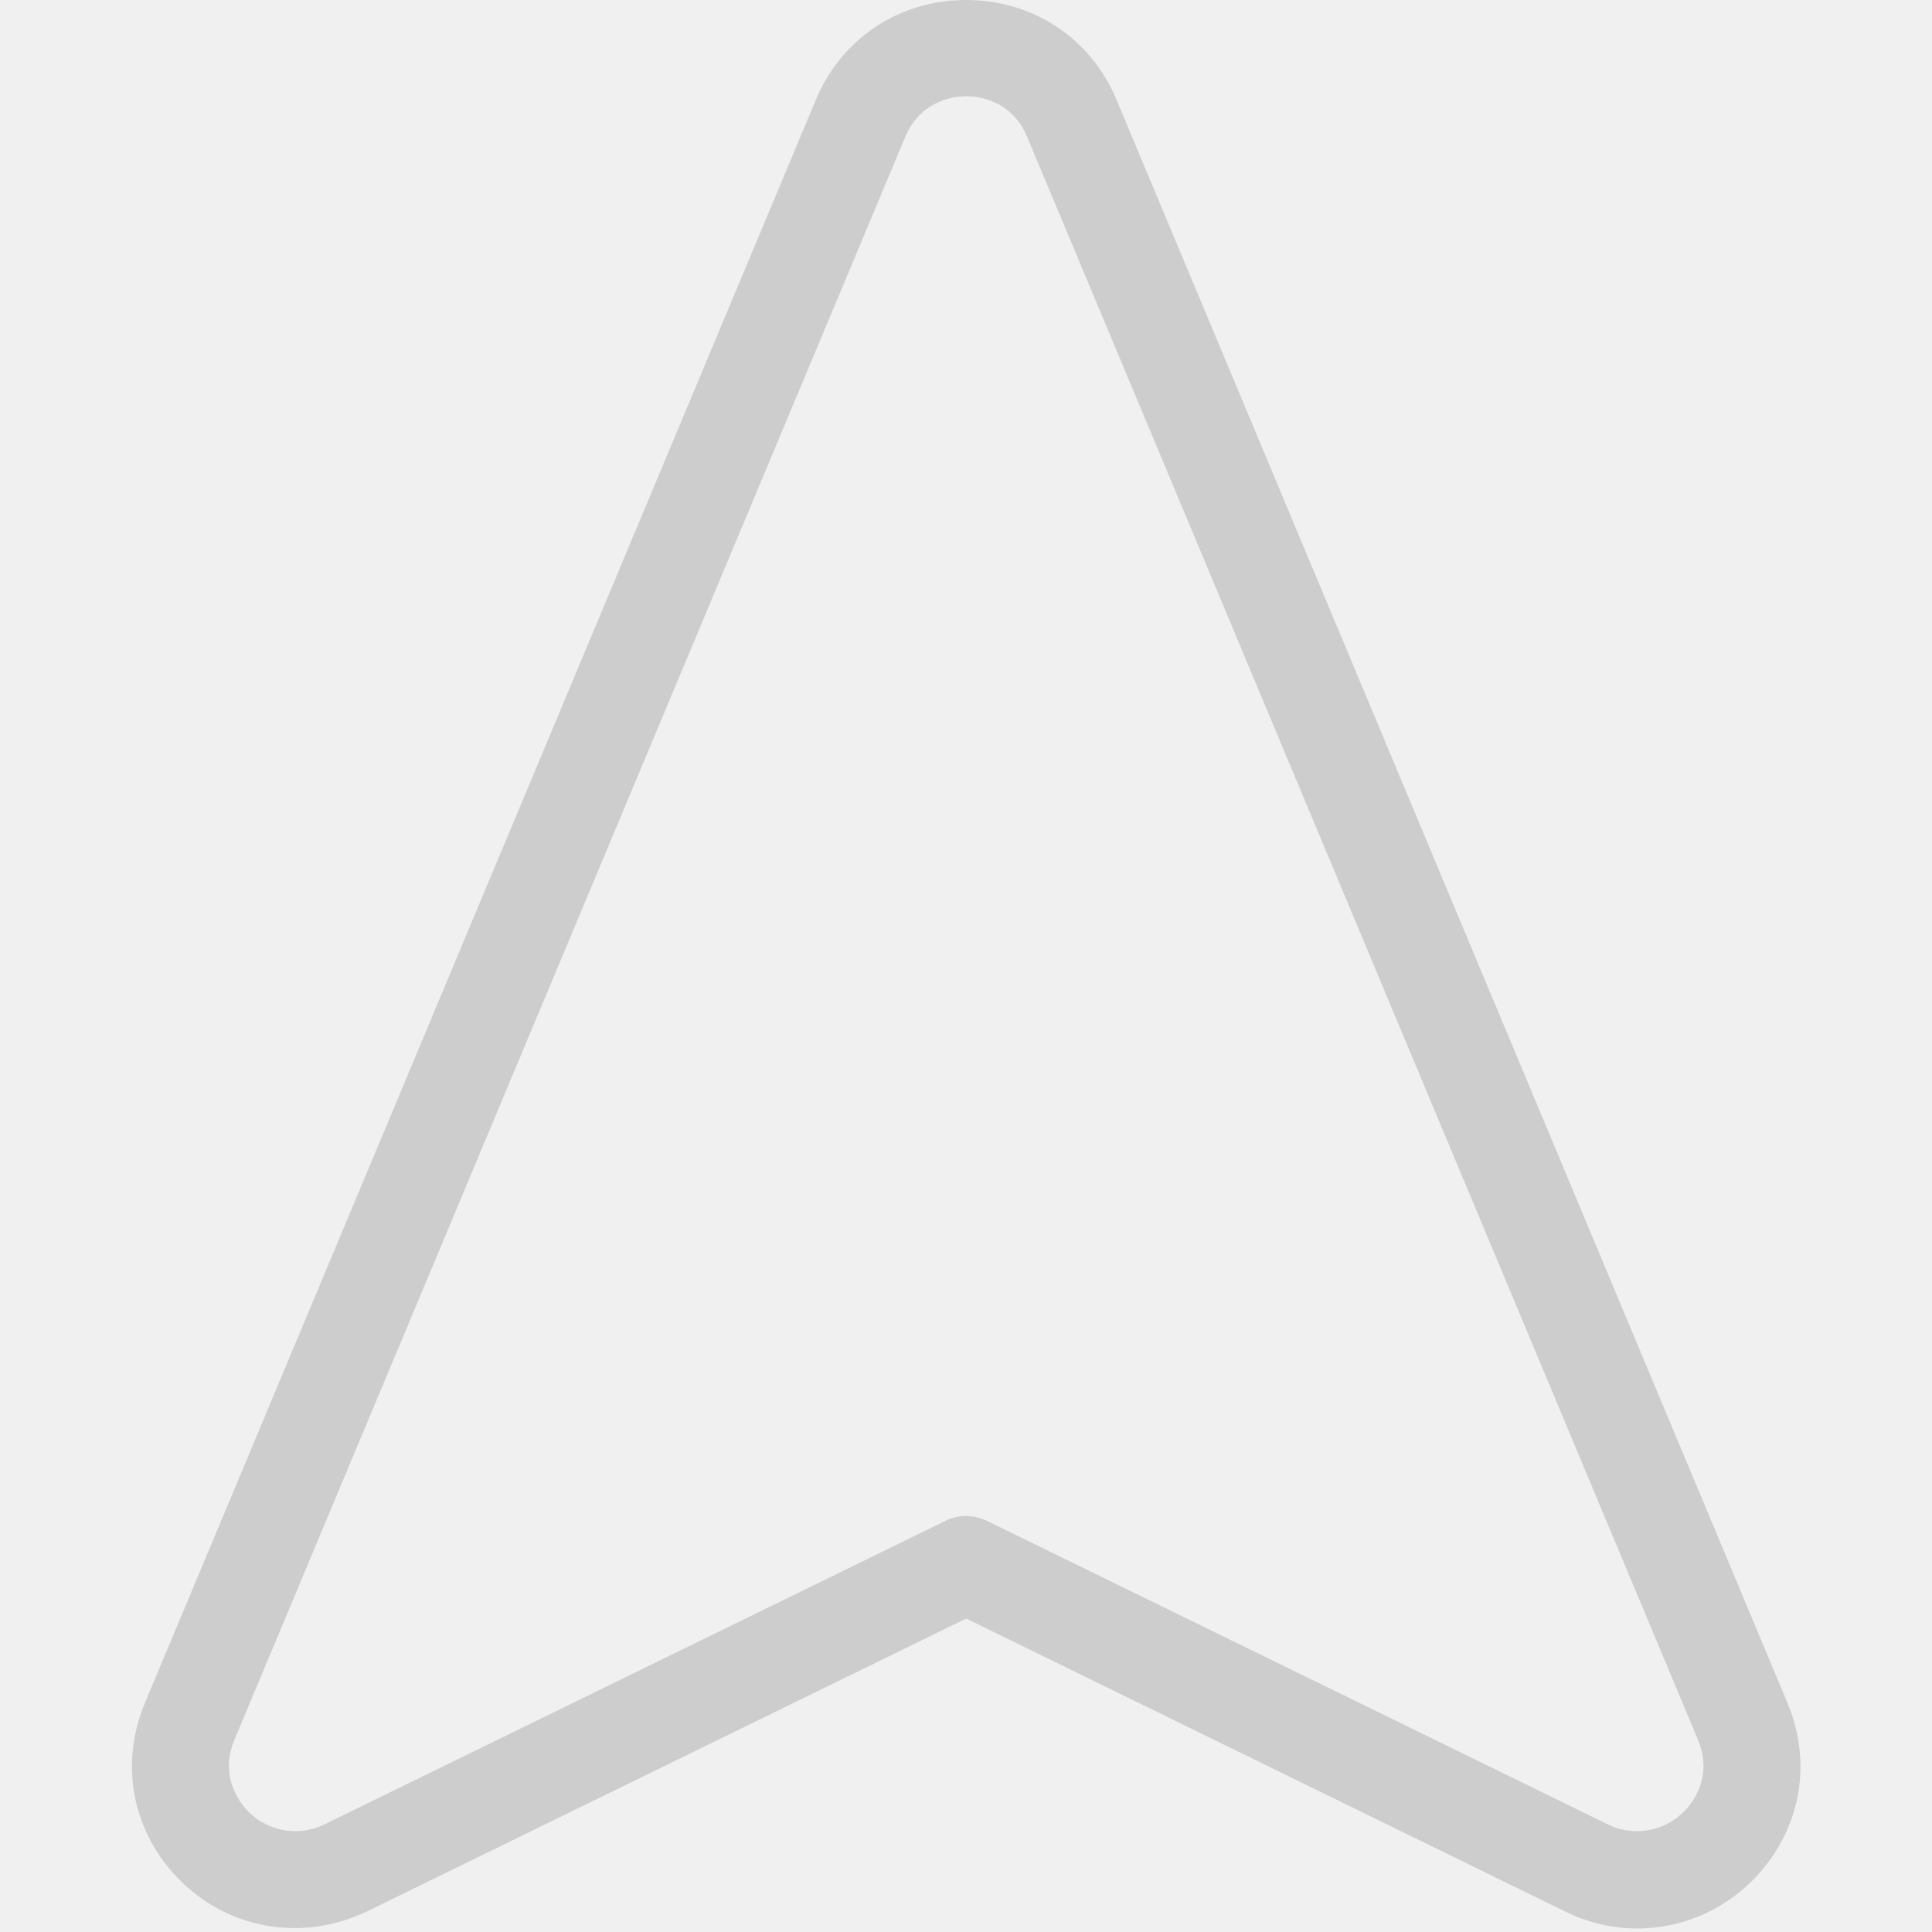
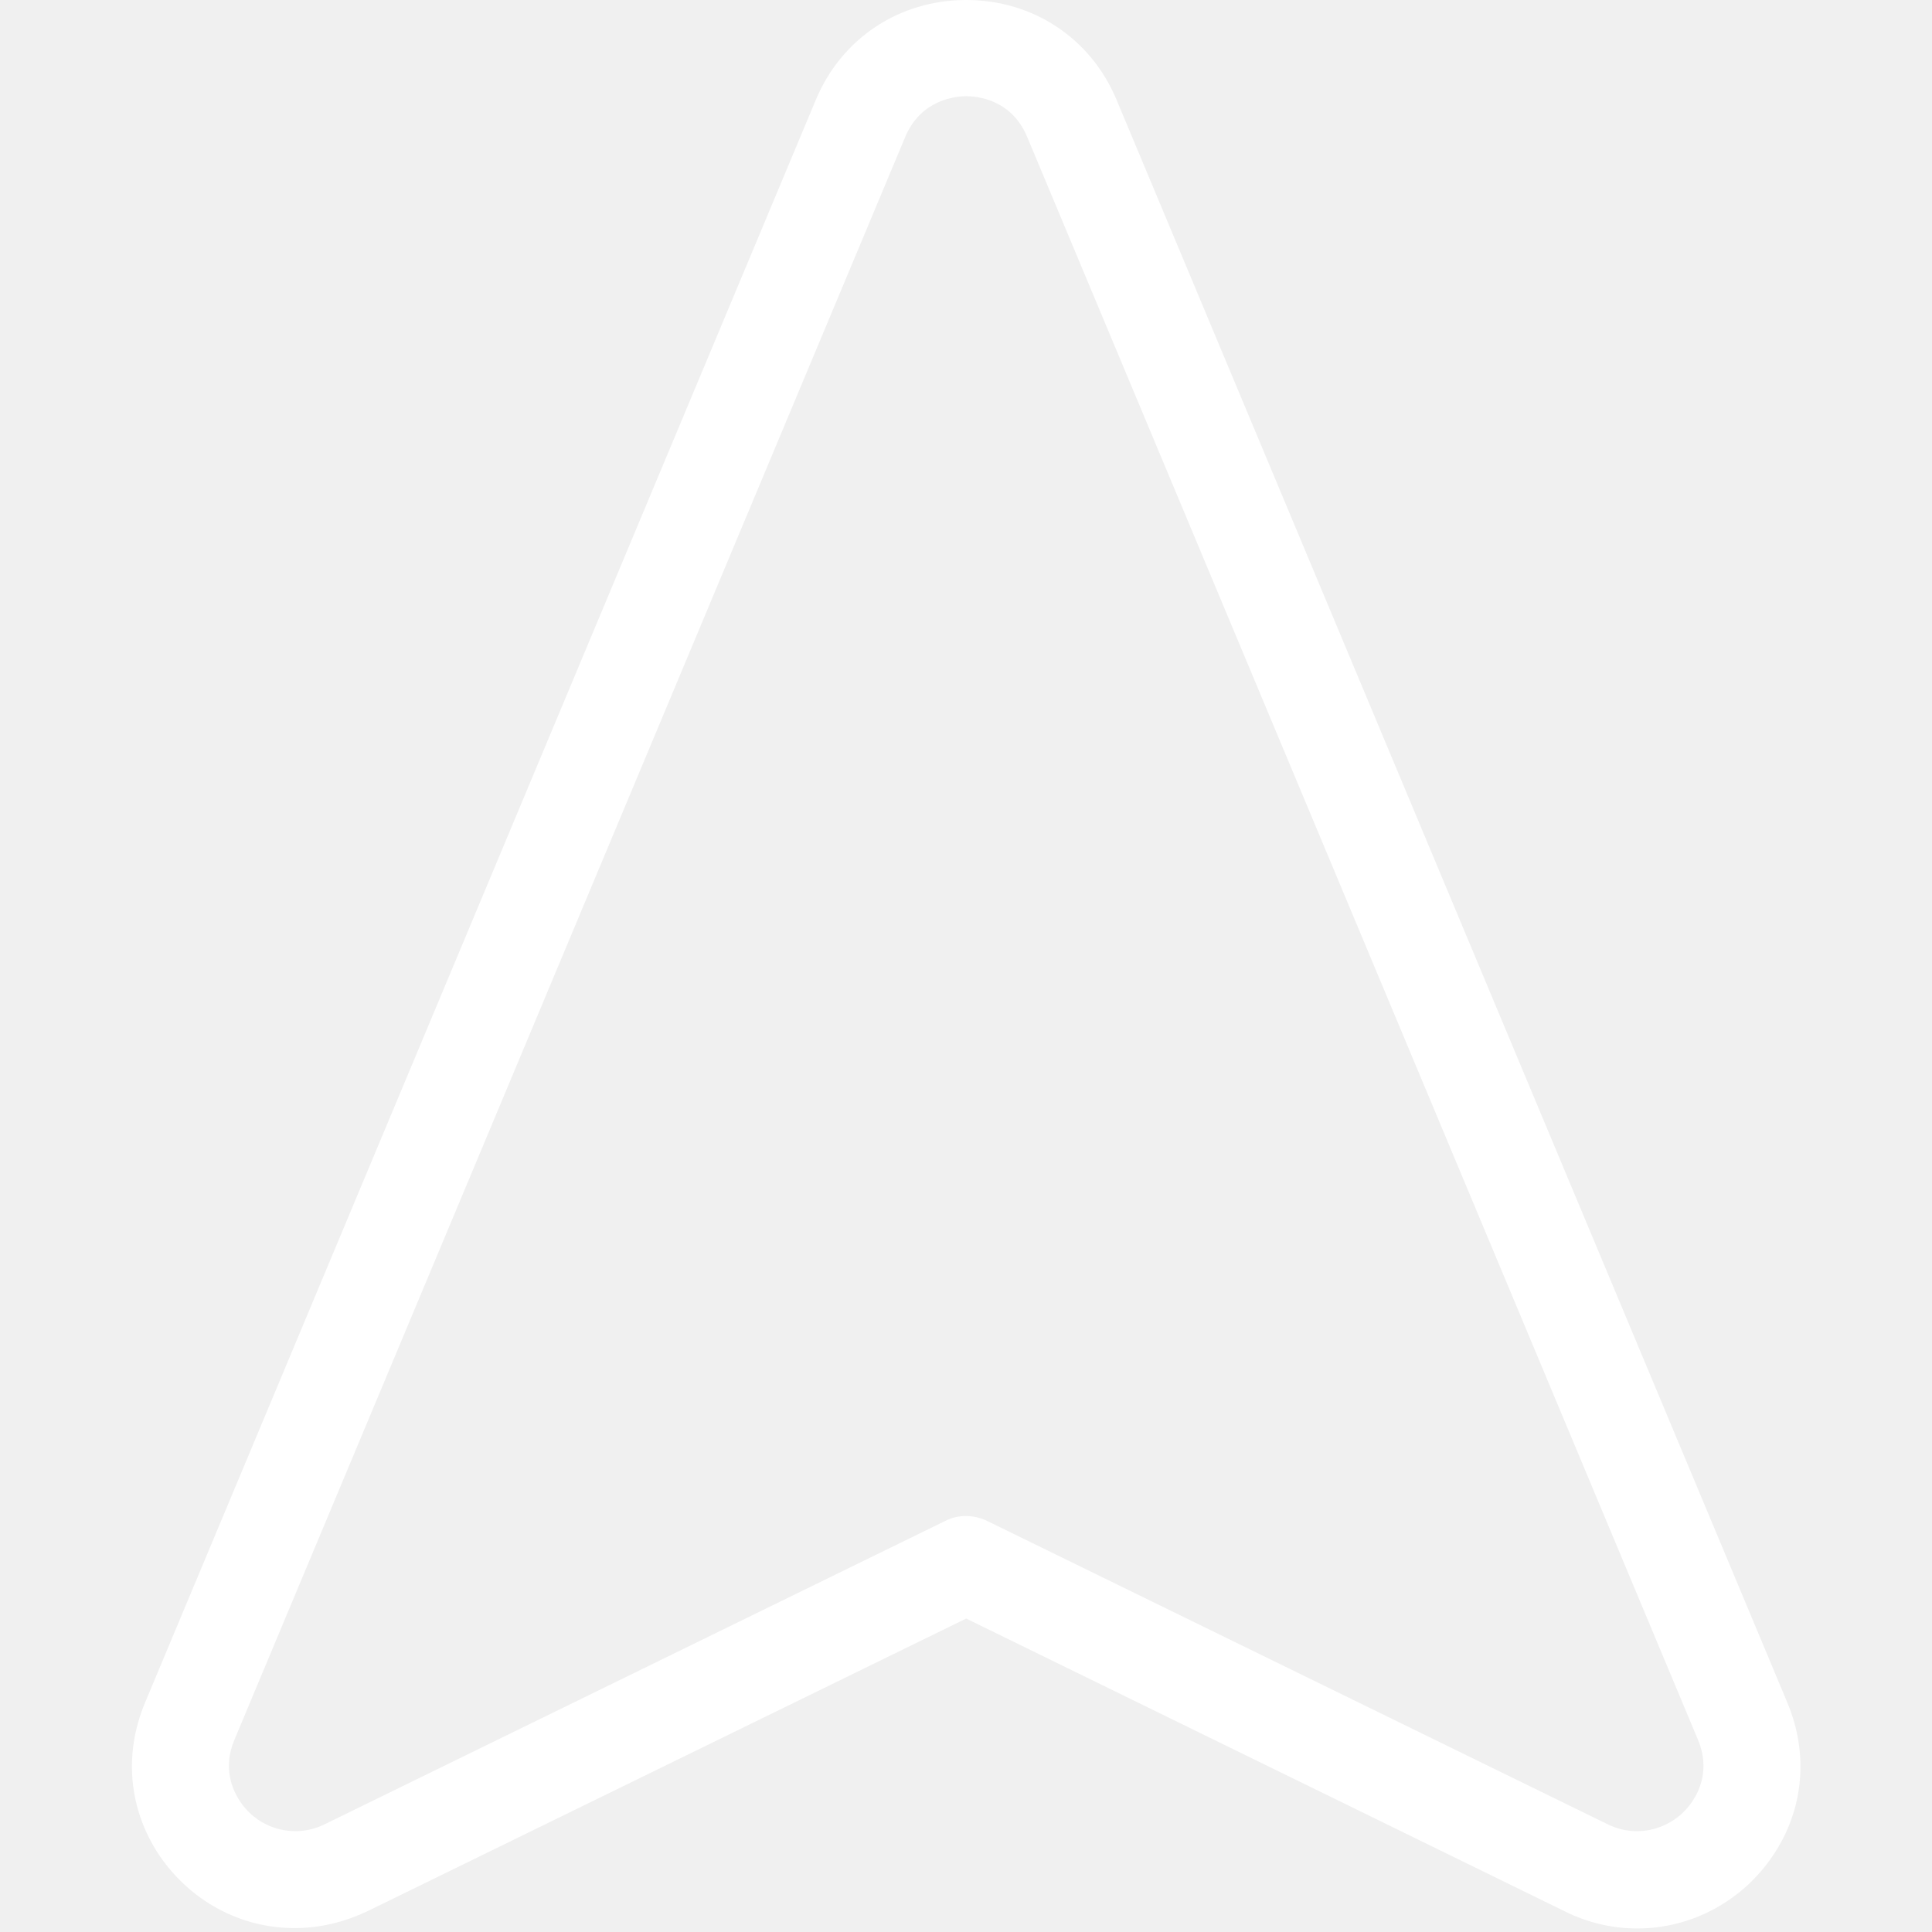
<svg xmlns="http://www.w3.org/2000/svg" t="1785864769414" class="icon" viewBox="0 0 1024 1024" version="1.1" p-id="5095" width="200" height="200">
-   <path d="M156.495 1021.904c13.207 0 26.003-3.128 38.372-8.982l317.238-155.059 317.448 155.269a85.468 85.468 0 0 0 38.372 8.99c28.728 0 55.772-14.634 71.922-38.872 16.142-24.028 18.867-53.498 7.547-80.67L591.783 52.869C578.157 20.27 547.542 0 512.105 0s-66.044 20.27-79.678 52.869L76.816 902.579c-11.32 27.172-8.595 56.425 7.547 80.67 16.36 24.237 43.193 38.864 72.132 38.662z m-32.292-99.675L479.813 72.519c8.386-19.859 26.842-21.528 32.292-21.528 5.451 0 23.907 1.467 32.292 21.528l355.61 849.71c6.289 15.046 0.839 26.745-2.935 32.389-9.651 14.626-28.728 20.27-44.871 12.336L523.425 806.235a26.543 26.543 0 0 0-11.32-2.717c-3.983 0-7.757 0.839-11.32 2.717l-328.777 160.703a35.074 35.074 0 0 1-44.871-12.328c-3.773-5.644-9.224-17.343-2.935-32.389z" fill="#cdcdcd" p-id="5096" />
+   <path d="M156.495 1021.904c13.207 0 26.003-3.128 38.372-8.982l317.238-155.059 317.448 155.269a85.468 85.468 0 0 0 38.372 8.99c28.728 0 55.772-14.634 71.922-38.872 16.142-24.028 18.867-53.498 7.547-80.67L591.783 52.869C578.157 20.27 547.542 0 512.105 0s-66.044 20.27-79.678 52.869L76.816 902.579c-11.32 27.172-8.595 56.425 7.547 80.67 16.36 24.237 43.193 38.864 72.132 38.662z m-32.292-99.675L479.813 72.519c8.386-19.859 26.842-21.528 32.292-21.528 5.451 0 23.907 1.467 32.292 21.528l355.61 849.71c6.289 15.046 0.839 26.745-2.935 32.389-9.651 14.626-28.728 20.27-44.871 12.336L523.425 806.235a26.543 26.543 0 0 0-11.32-2.717c-3.983 0-7.757 0.839-11.32 2.717l-328.777 160.703a35.074 35.074 0 0 1-44.871-12.328c-3.773-5.644-9.224-17.343-2.935-32.389z" fill="#ffffff" p-id="5096" />
</svg>
